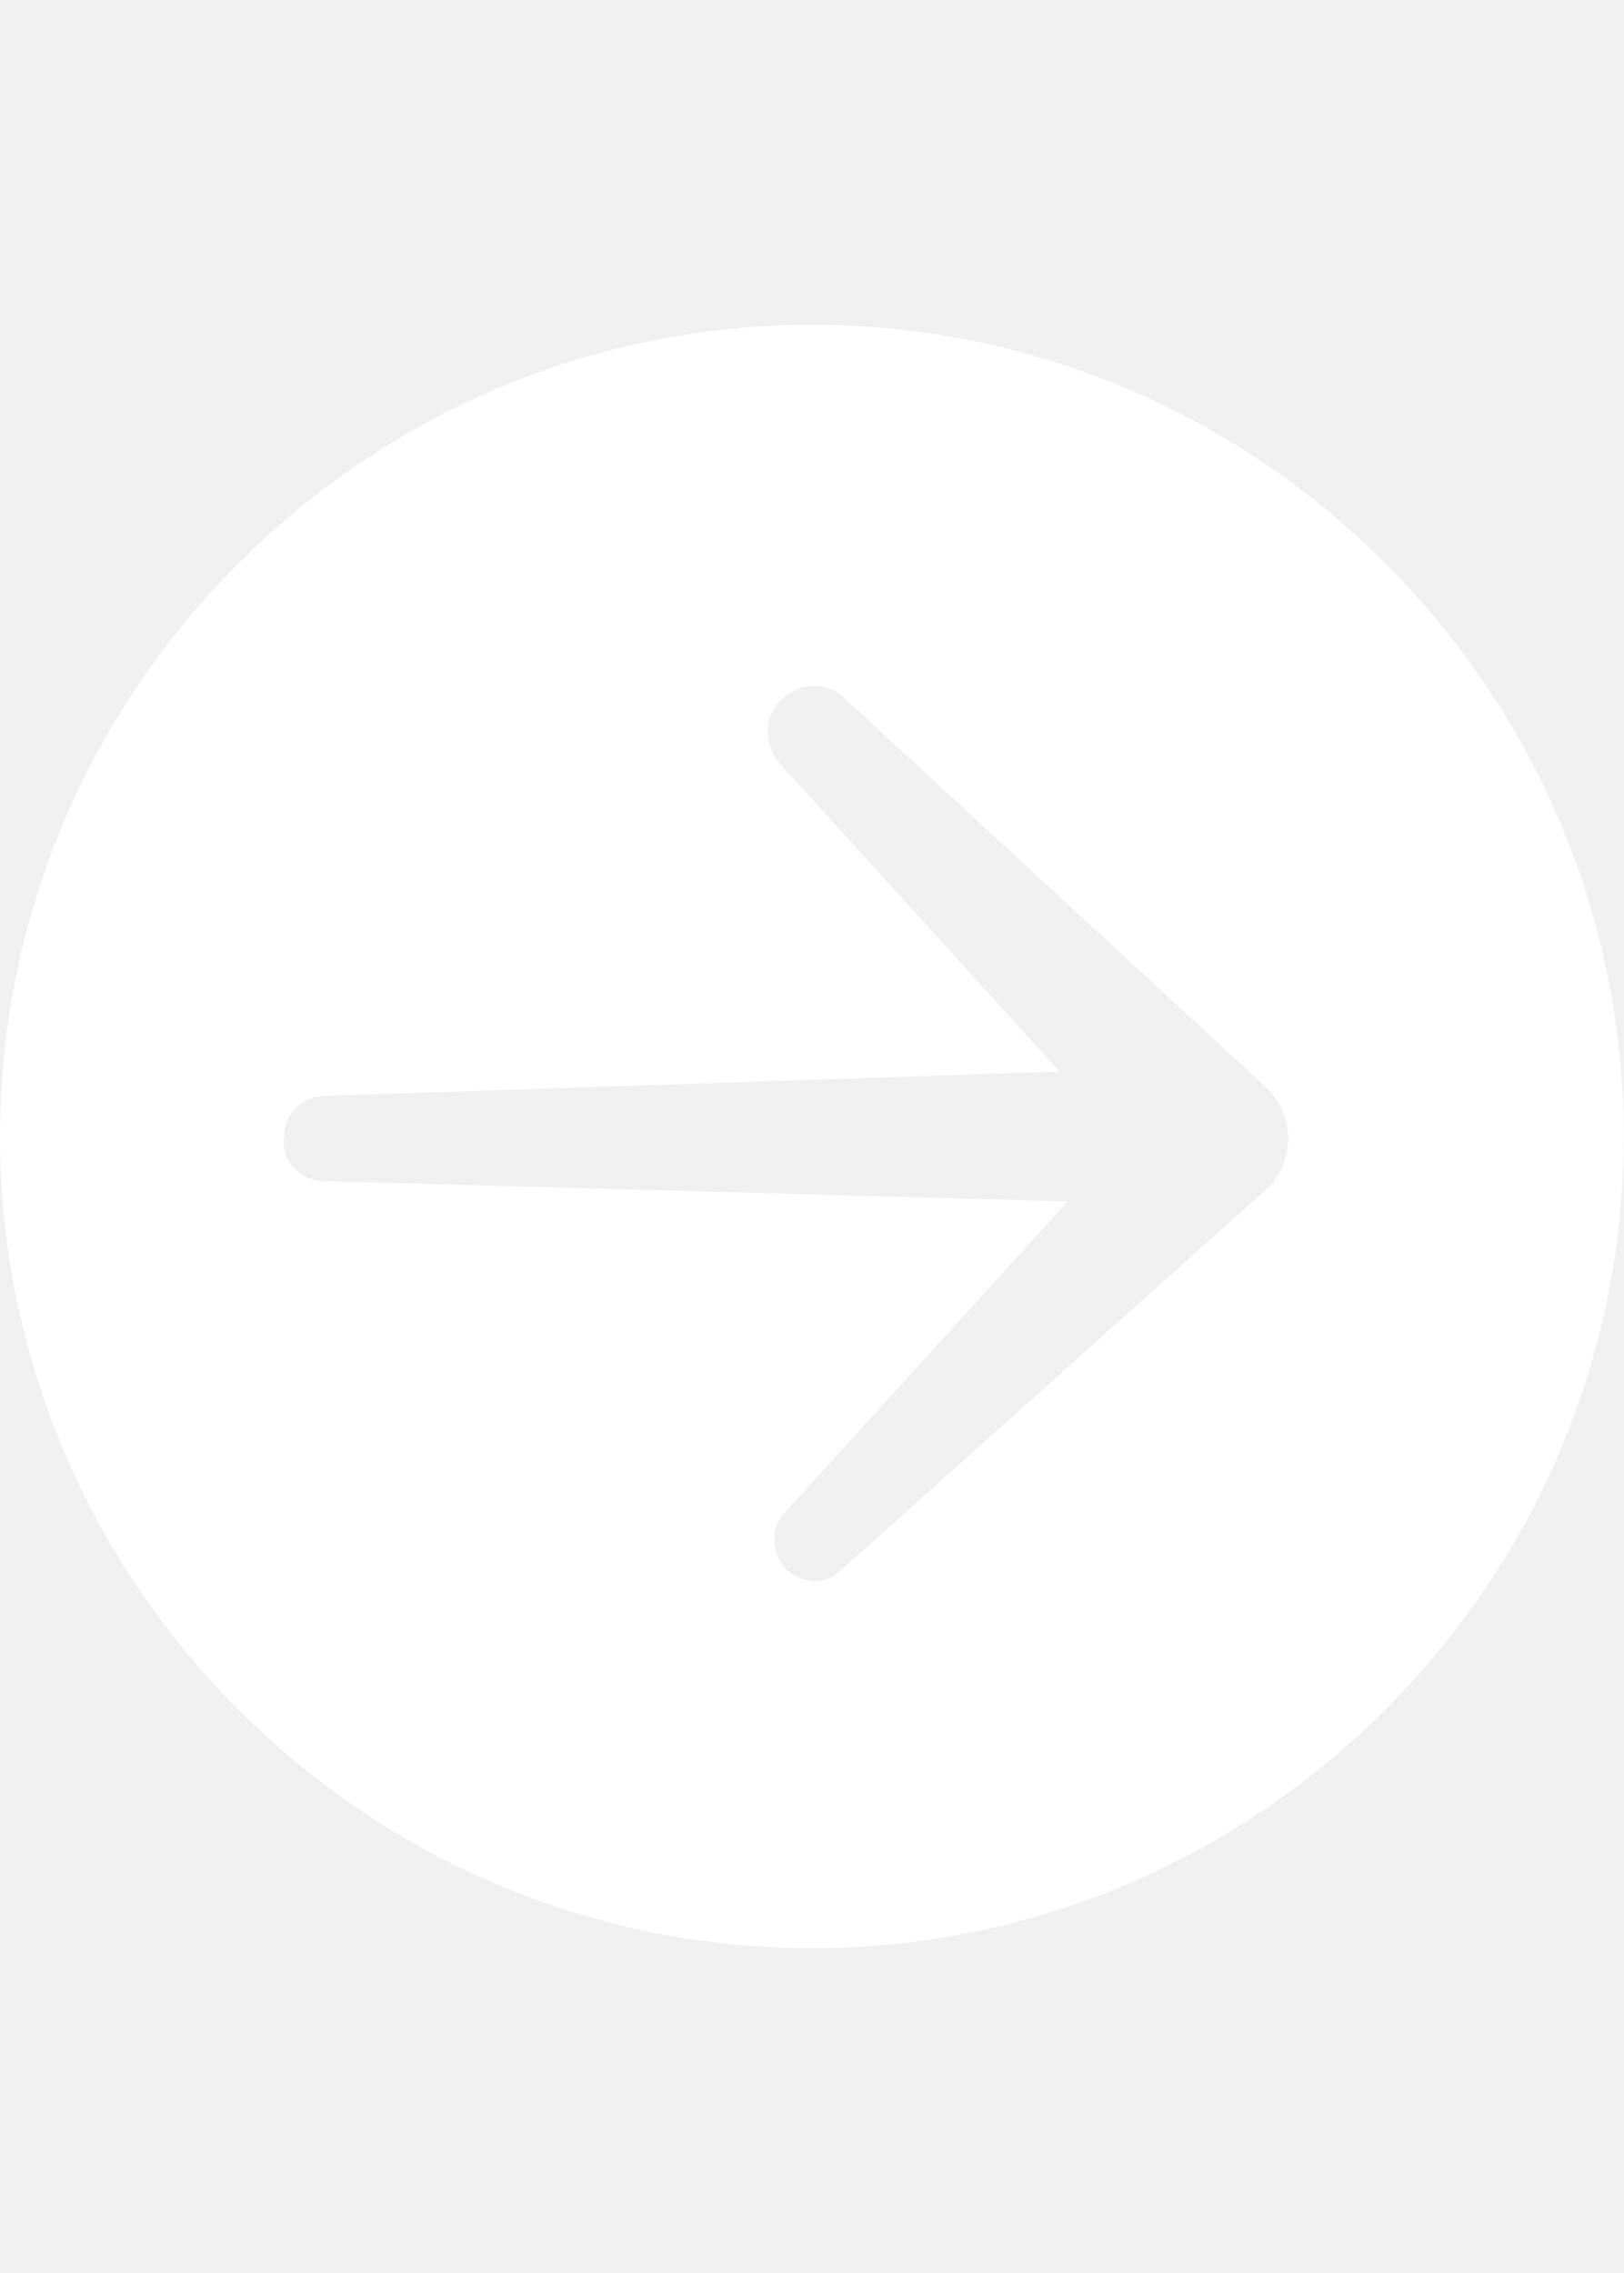
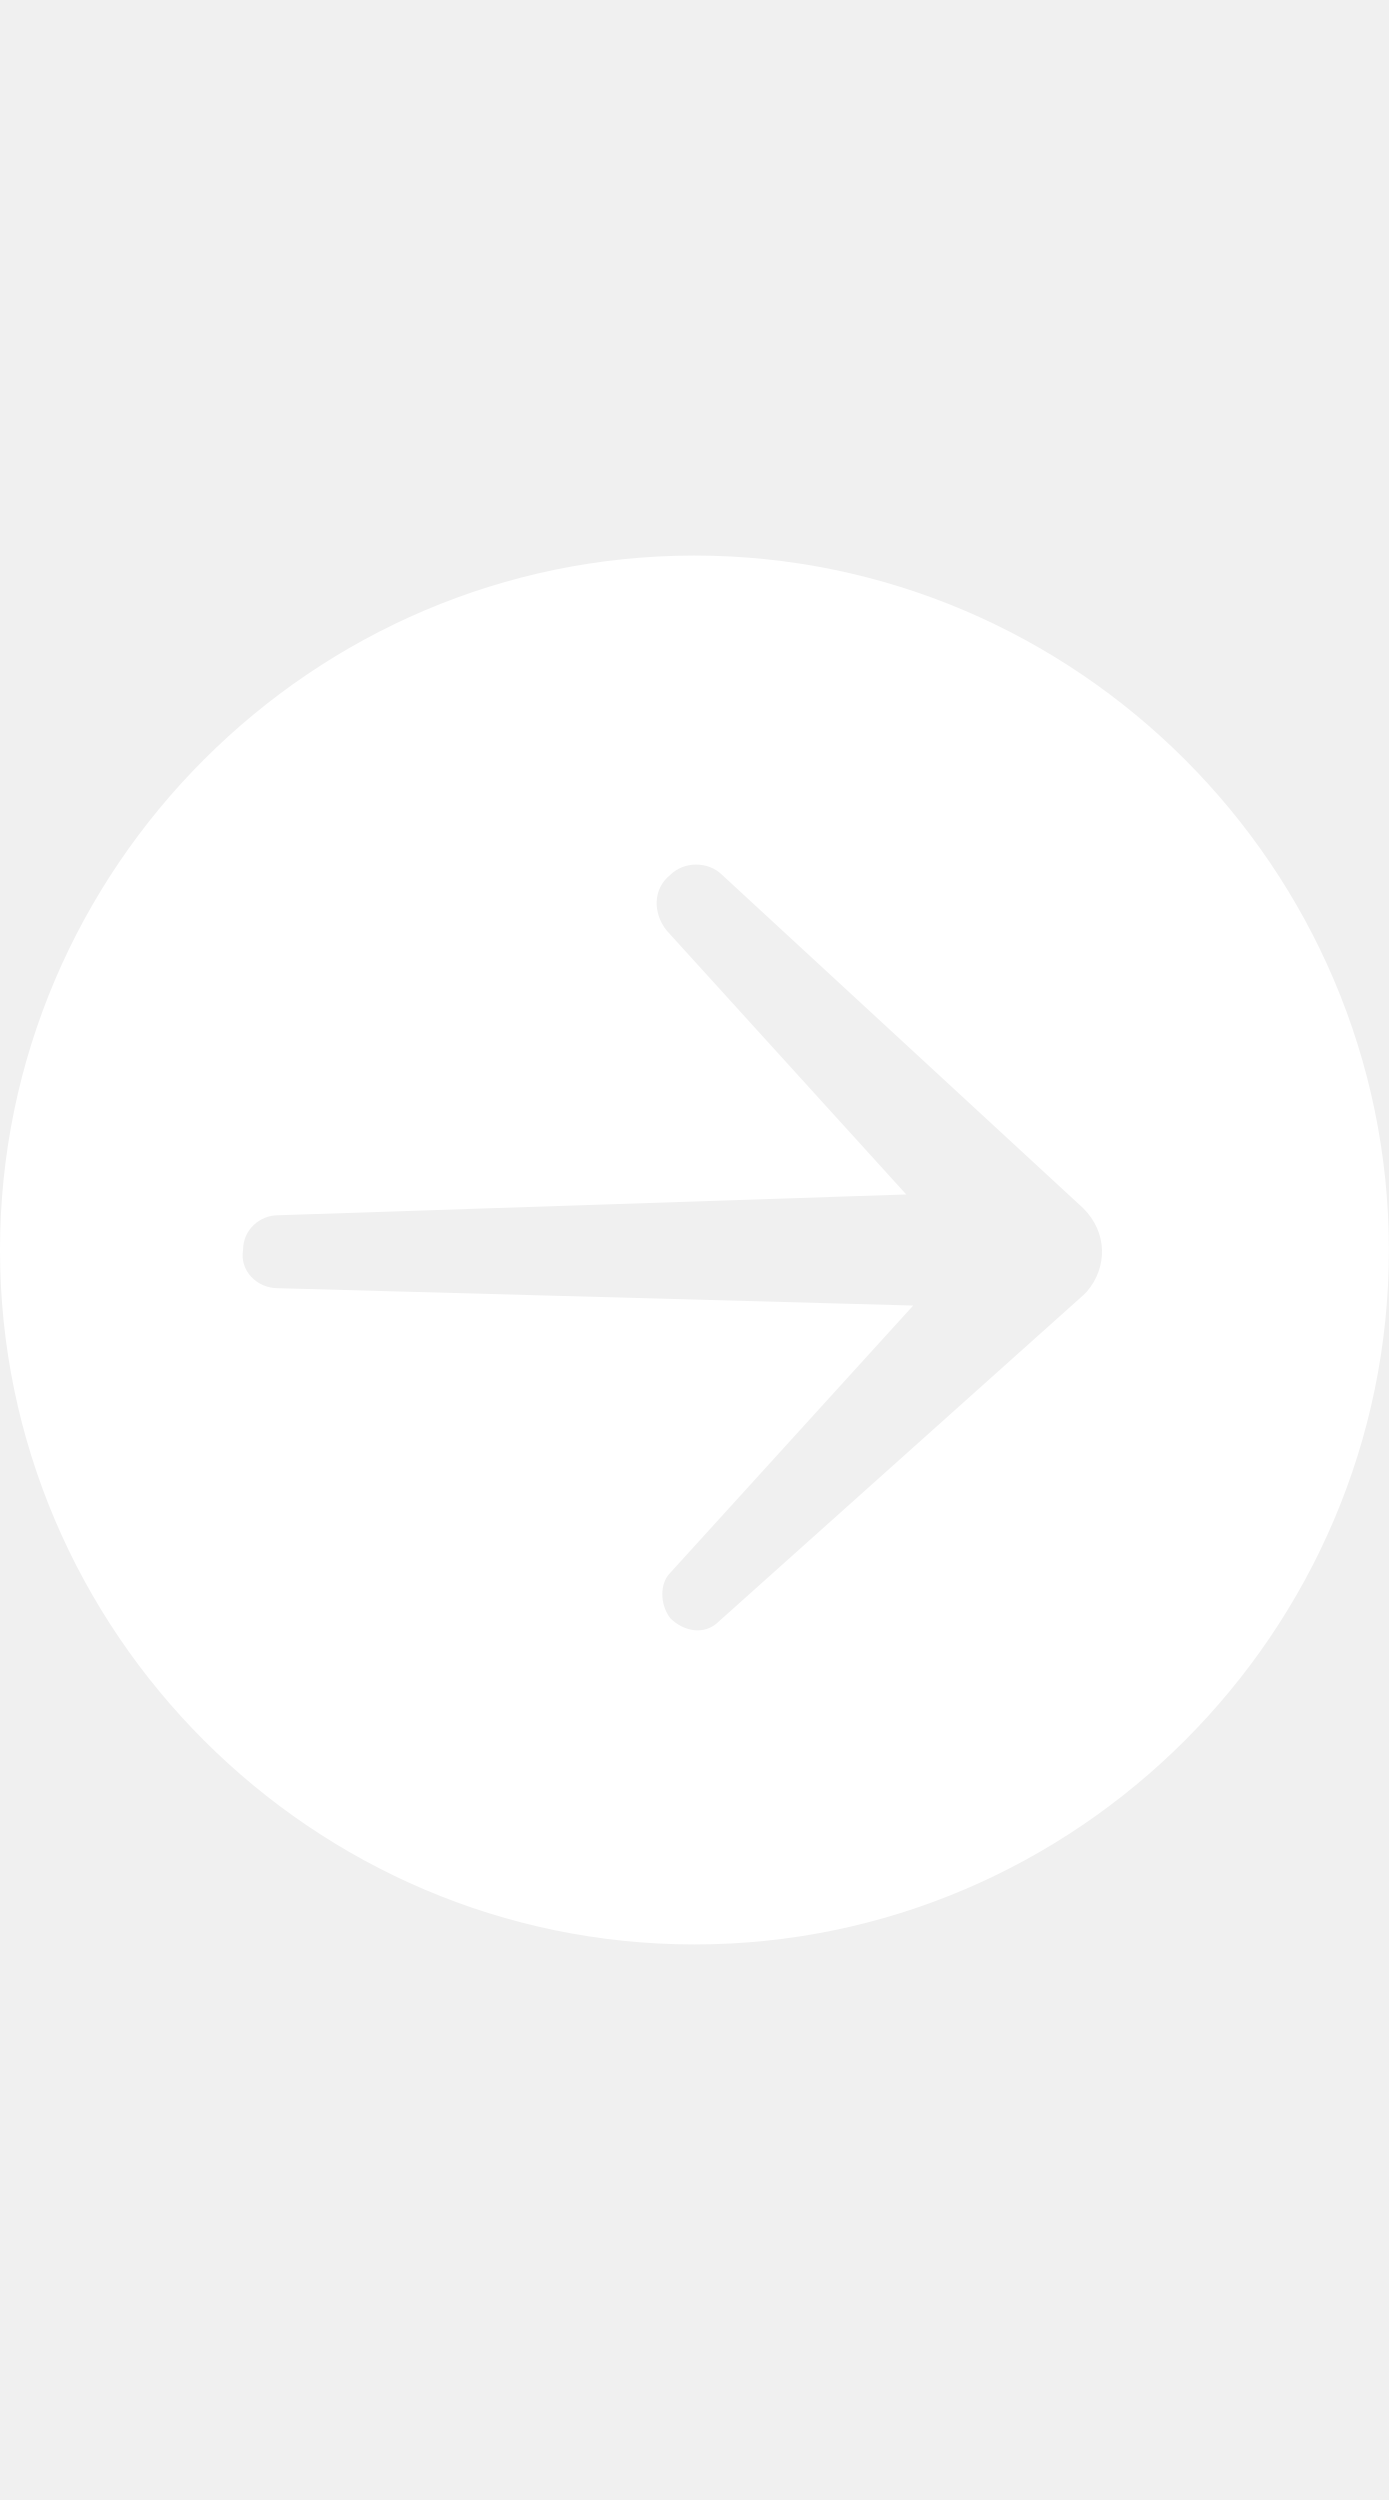
- <svg width="20" height="28" viewBox="0 0 40 40" enable-background="new 0 0 40 40">
+ <svg width="20" height="36" viewBox="0 0 40 40" enable-background="new 0 0 40 40">
  <g>
    <path fill="#FFFFFF" d="M20,0C9,0,0,9,0,20s9,20,20,20c11,0,20-9,20-20S31,0,20,0z M31.3,21.2l-0.1,0.1l-10.5,9.4 c-0.4,0.4-1,0.3-1.4-0.1c-0.3-0.4-0.3-1,0-1.3l7-7.7L8,21.1c-0.6,0-1.1-0.5-1-1.1c0-0.6,0.5-1,1-1l18.1-0.6l-6.9-7.6 c-0.4-0.5-0.4-1.2,0.1-1.6c0.4-0.4,1.1-0.4,1.5,0l10.4,9.6l0,0C31.9,19.5,31.9,20.5,31.3,21.2z" />
  </g>
</svg>
